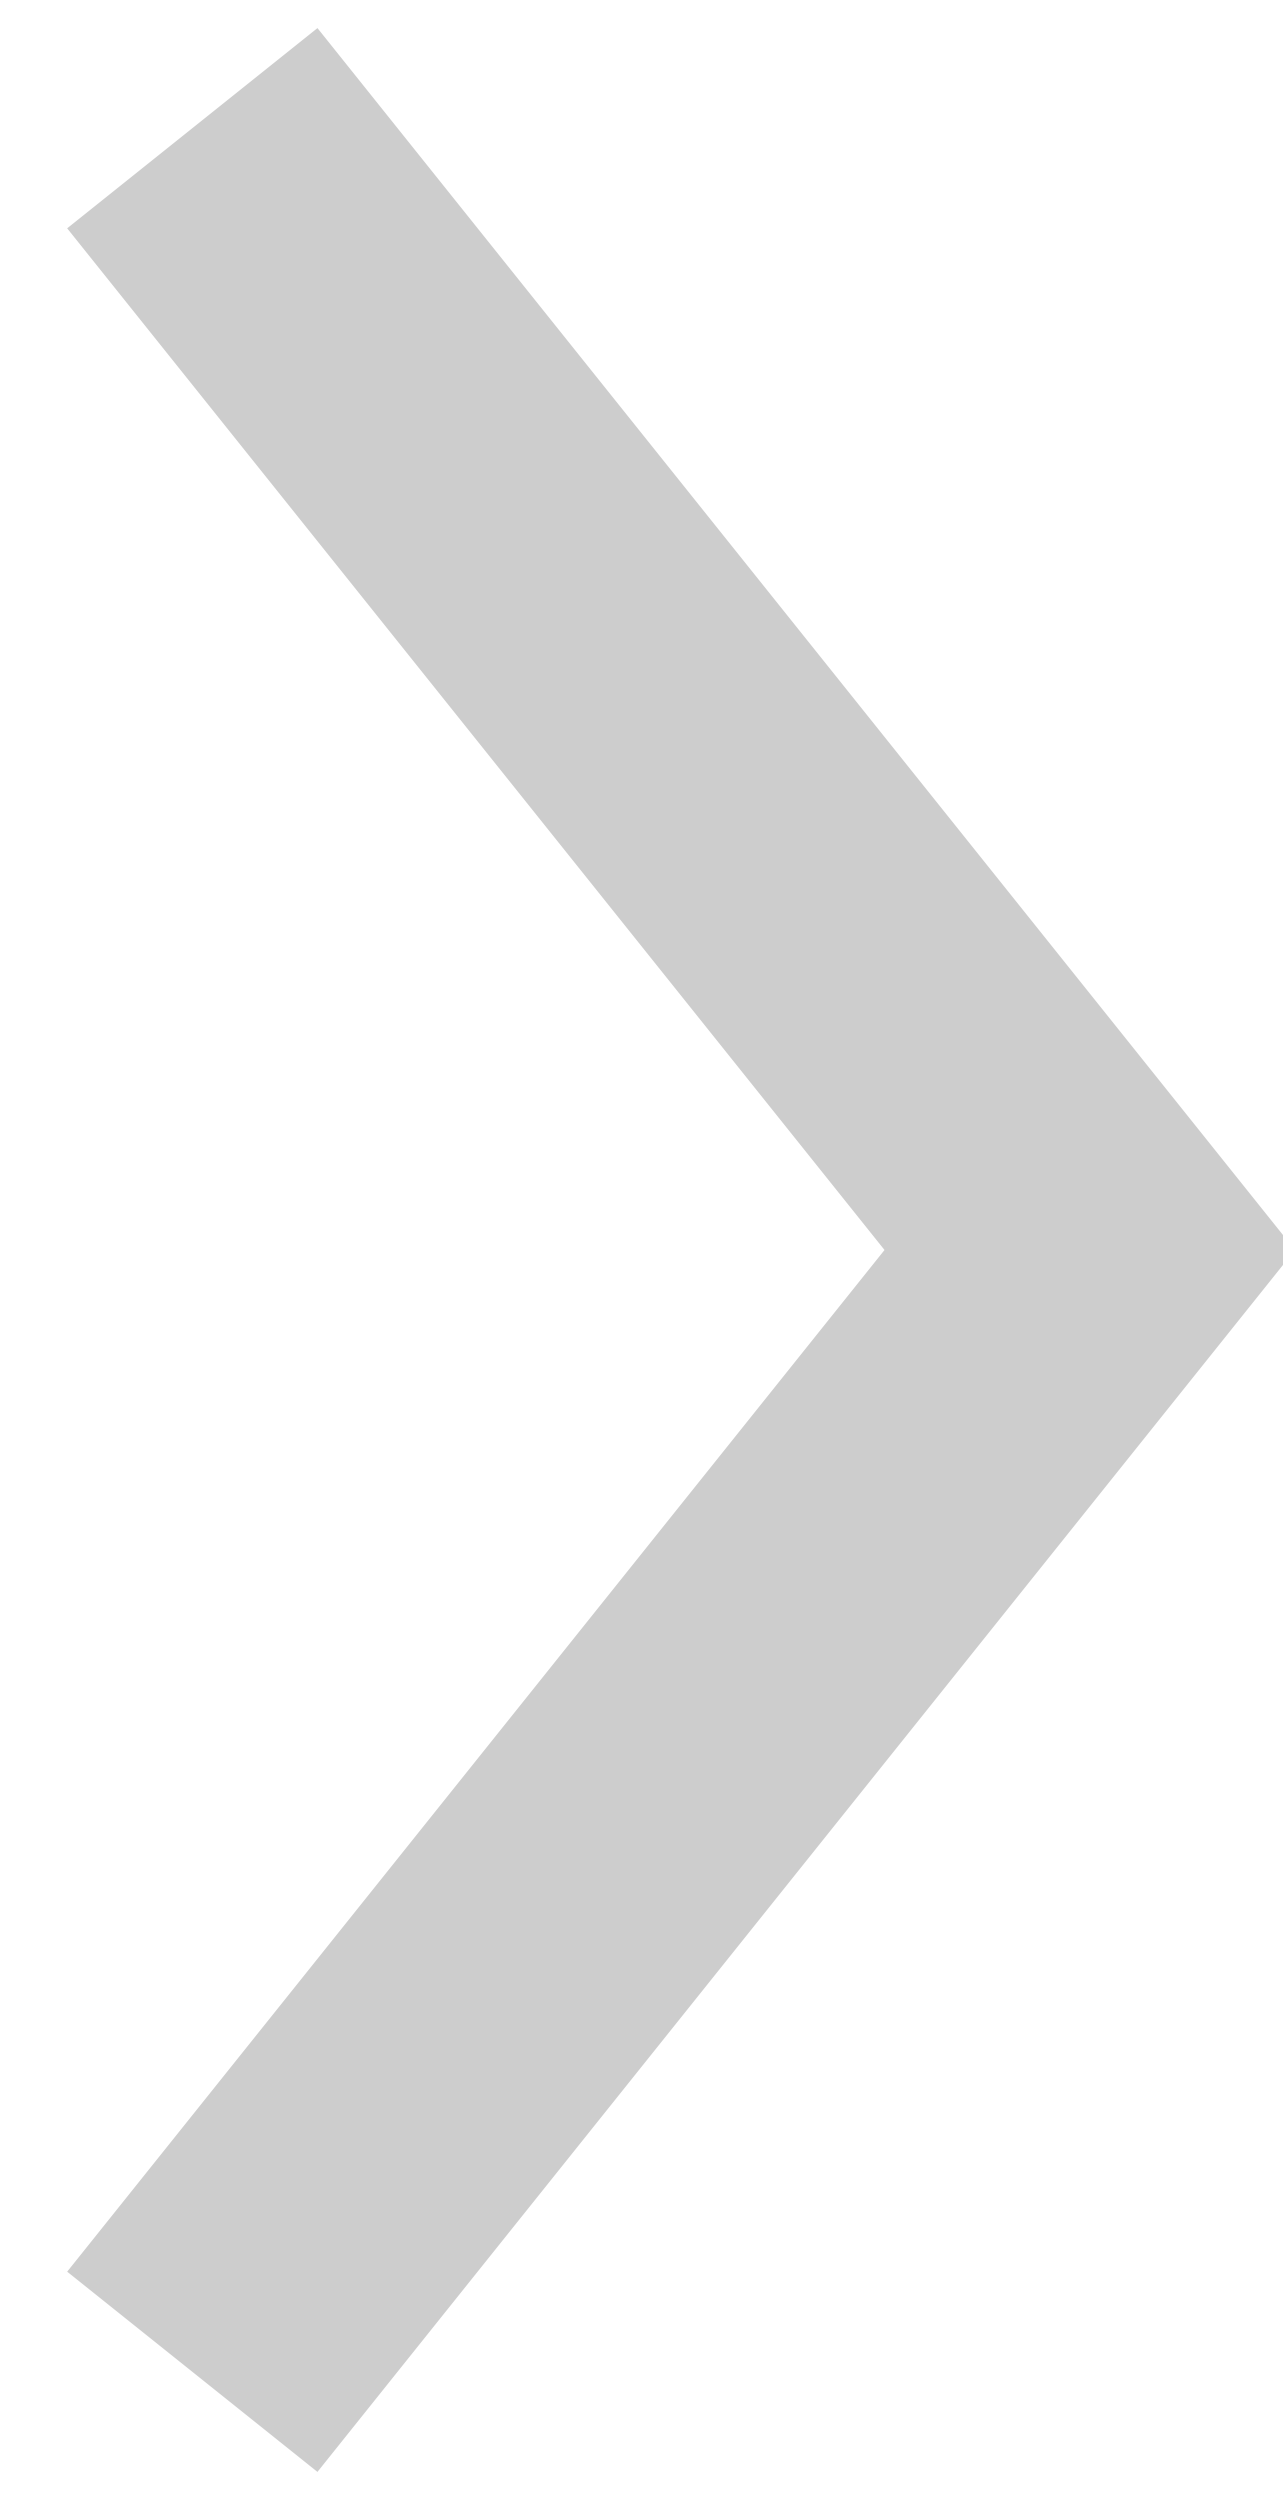
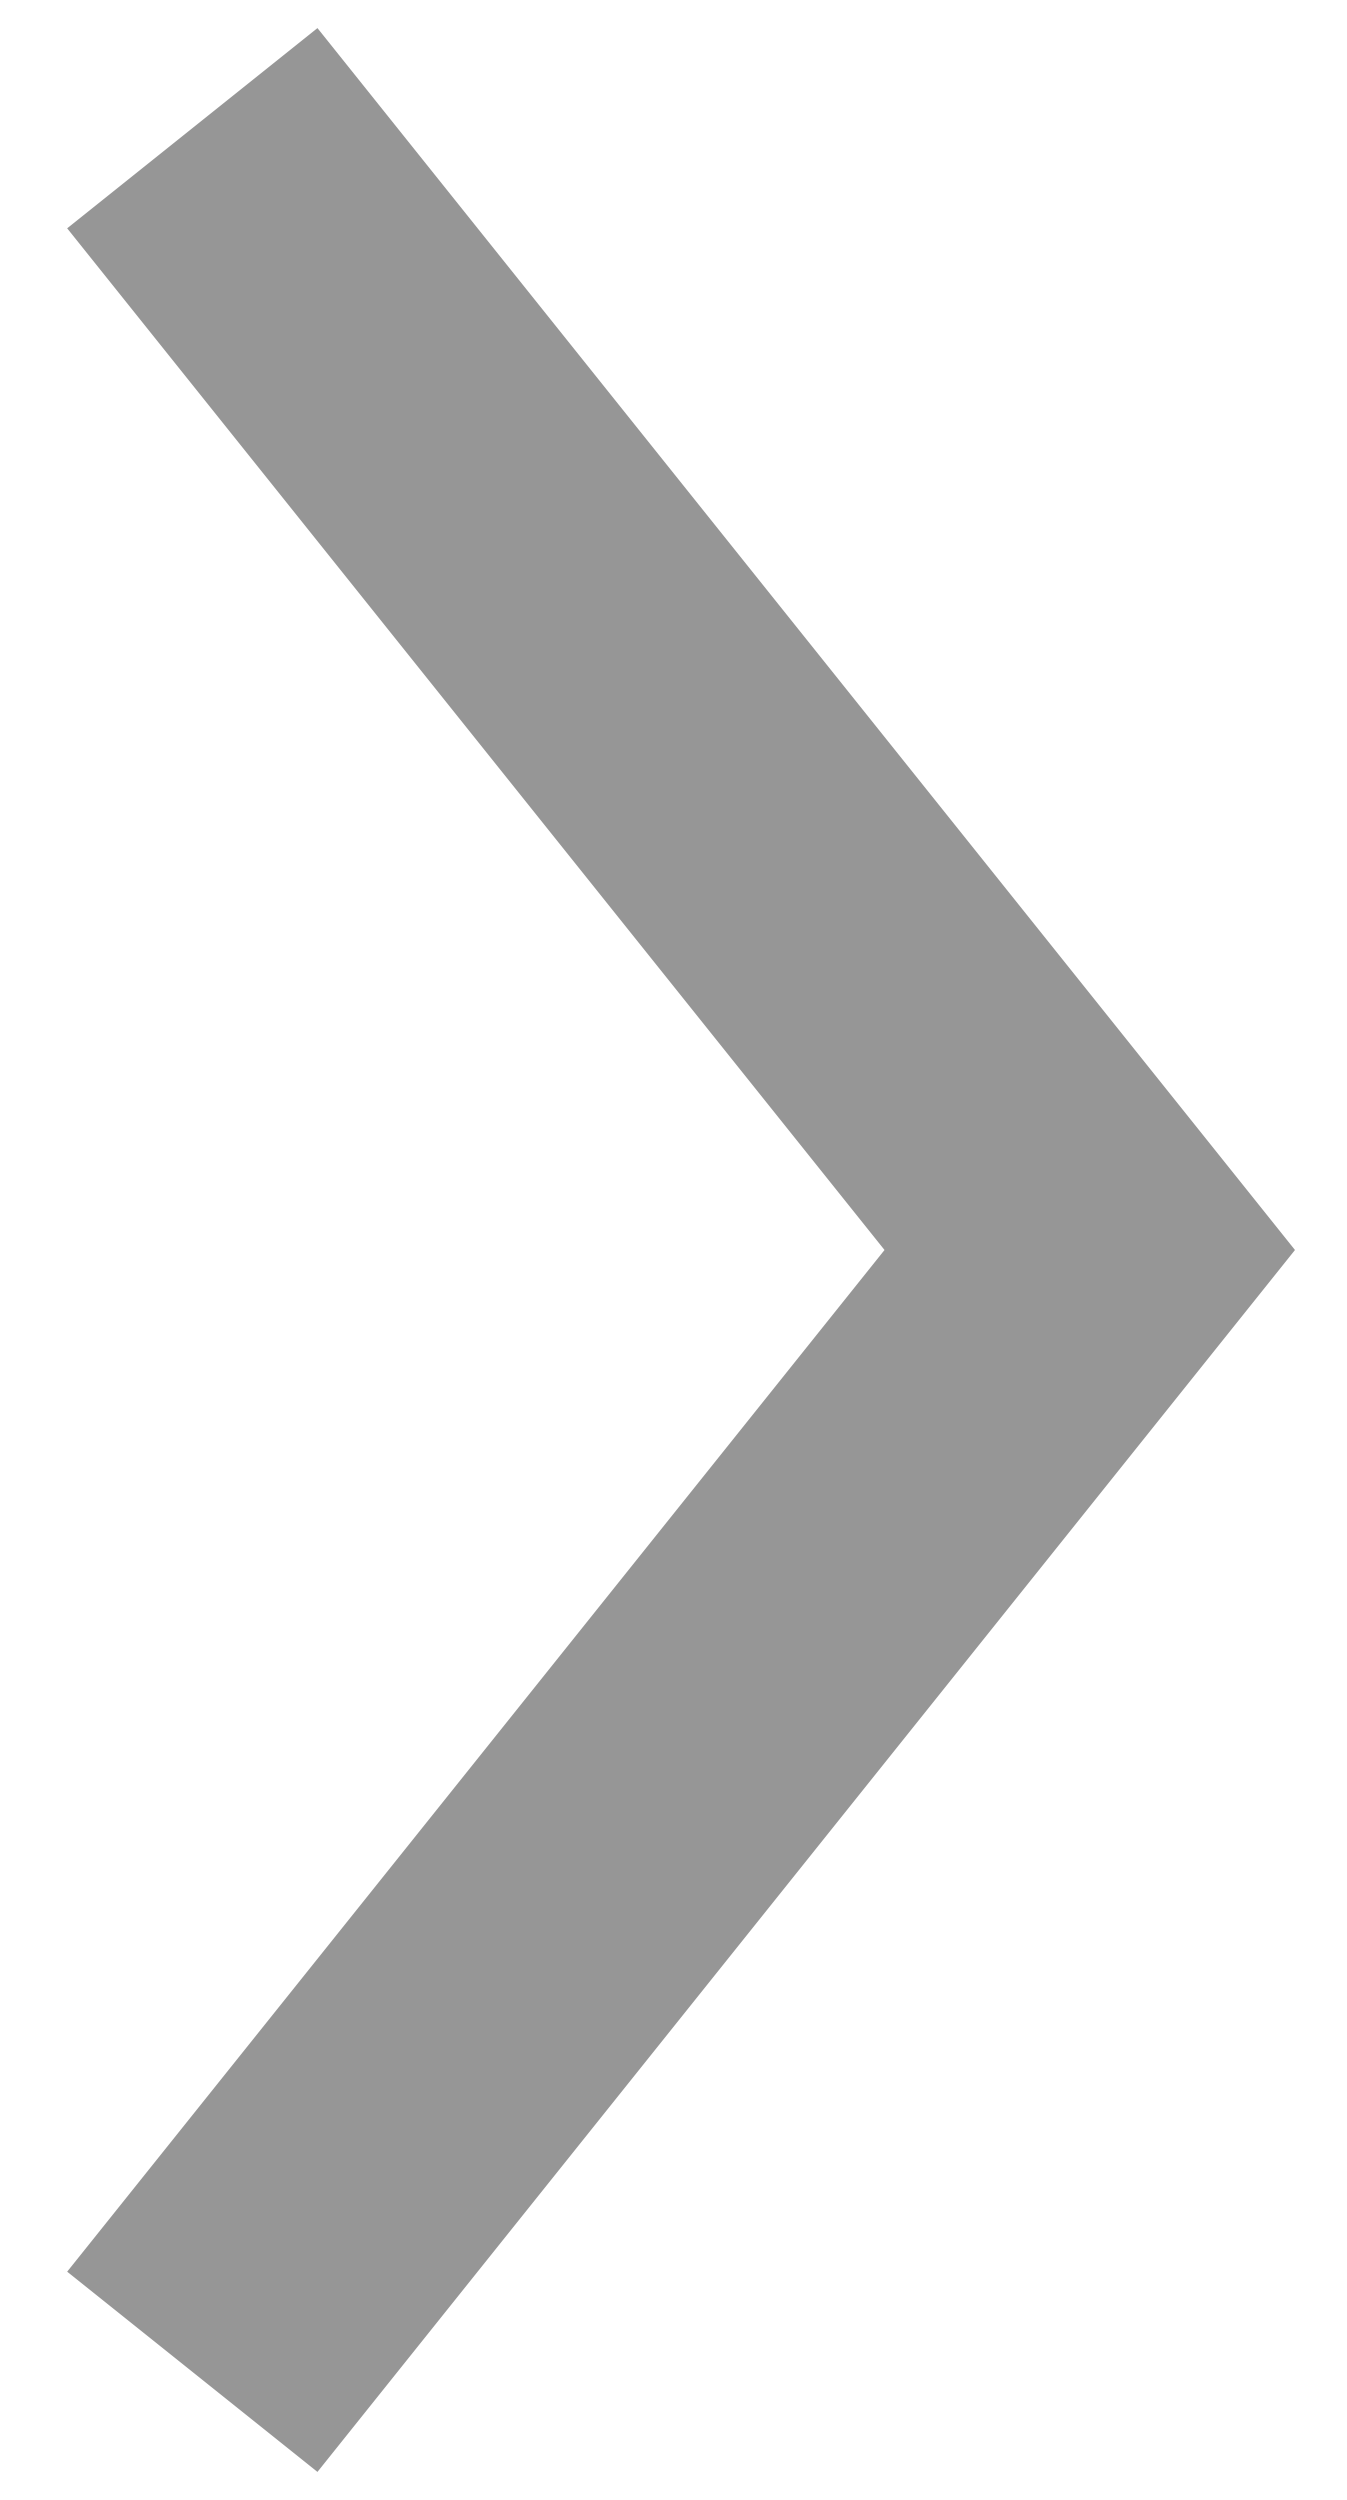
- <svg xmlns="http://www.w3.org/2000/svg" width="20px" height="39px" viewBox="0 0 20 39" version="1.1">
-   <defs />
+ <svg xmlns="http://www.w3.org/2000/svg" width="21px" height="39px" viewBox="0 0 21 39" version="1.1">
  <g id="chevron-arrow" stroke="none" stroke-width="1" fill="none" fill-rule="evenodd">
-     <polyline id="Path-3" stroke="#CDCDCD" stroke-width="5" points="3 2 17 19.5 3 37" />
+     <polyline id="Path-3" stroke="#969696" stroke-width="5" points="3 2 17 19.5 3 37" />
  </g>
</svg>
